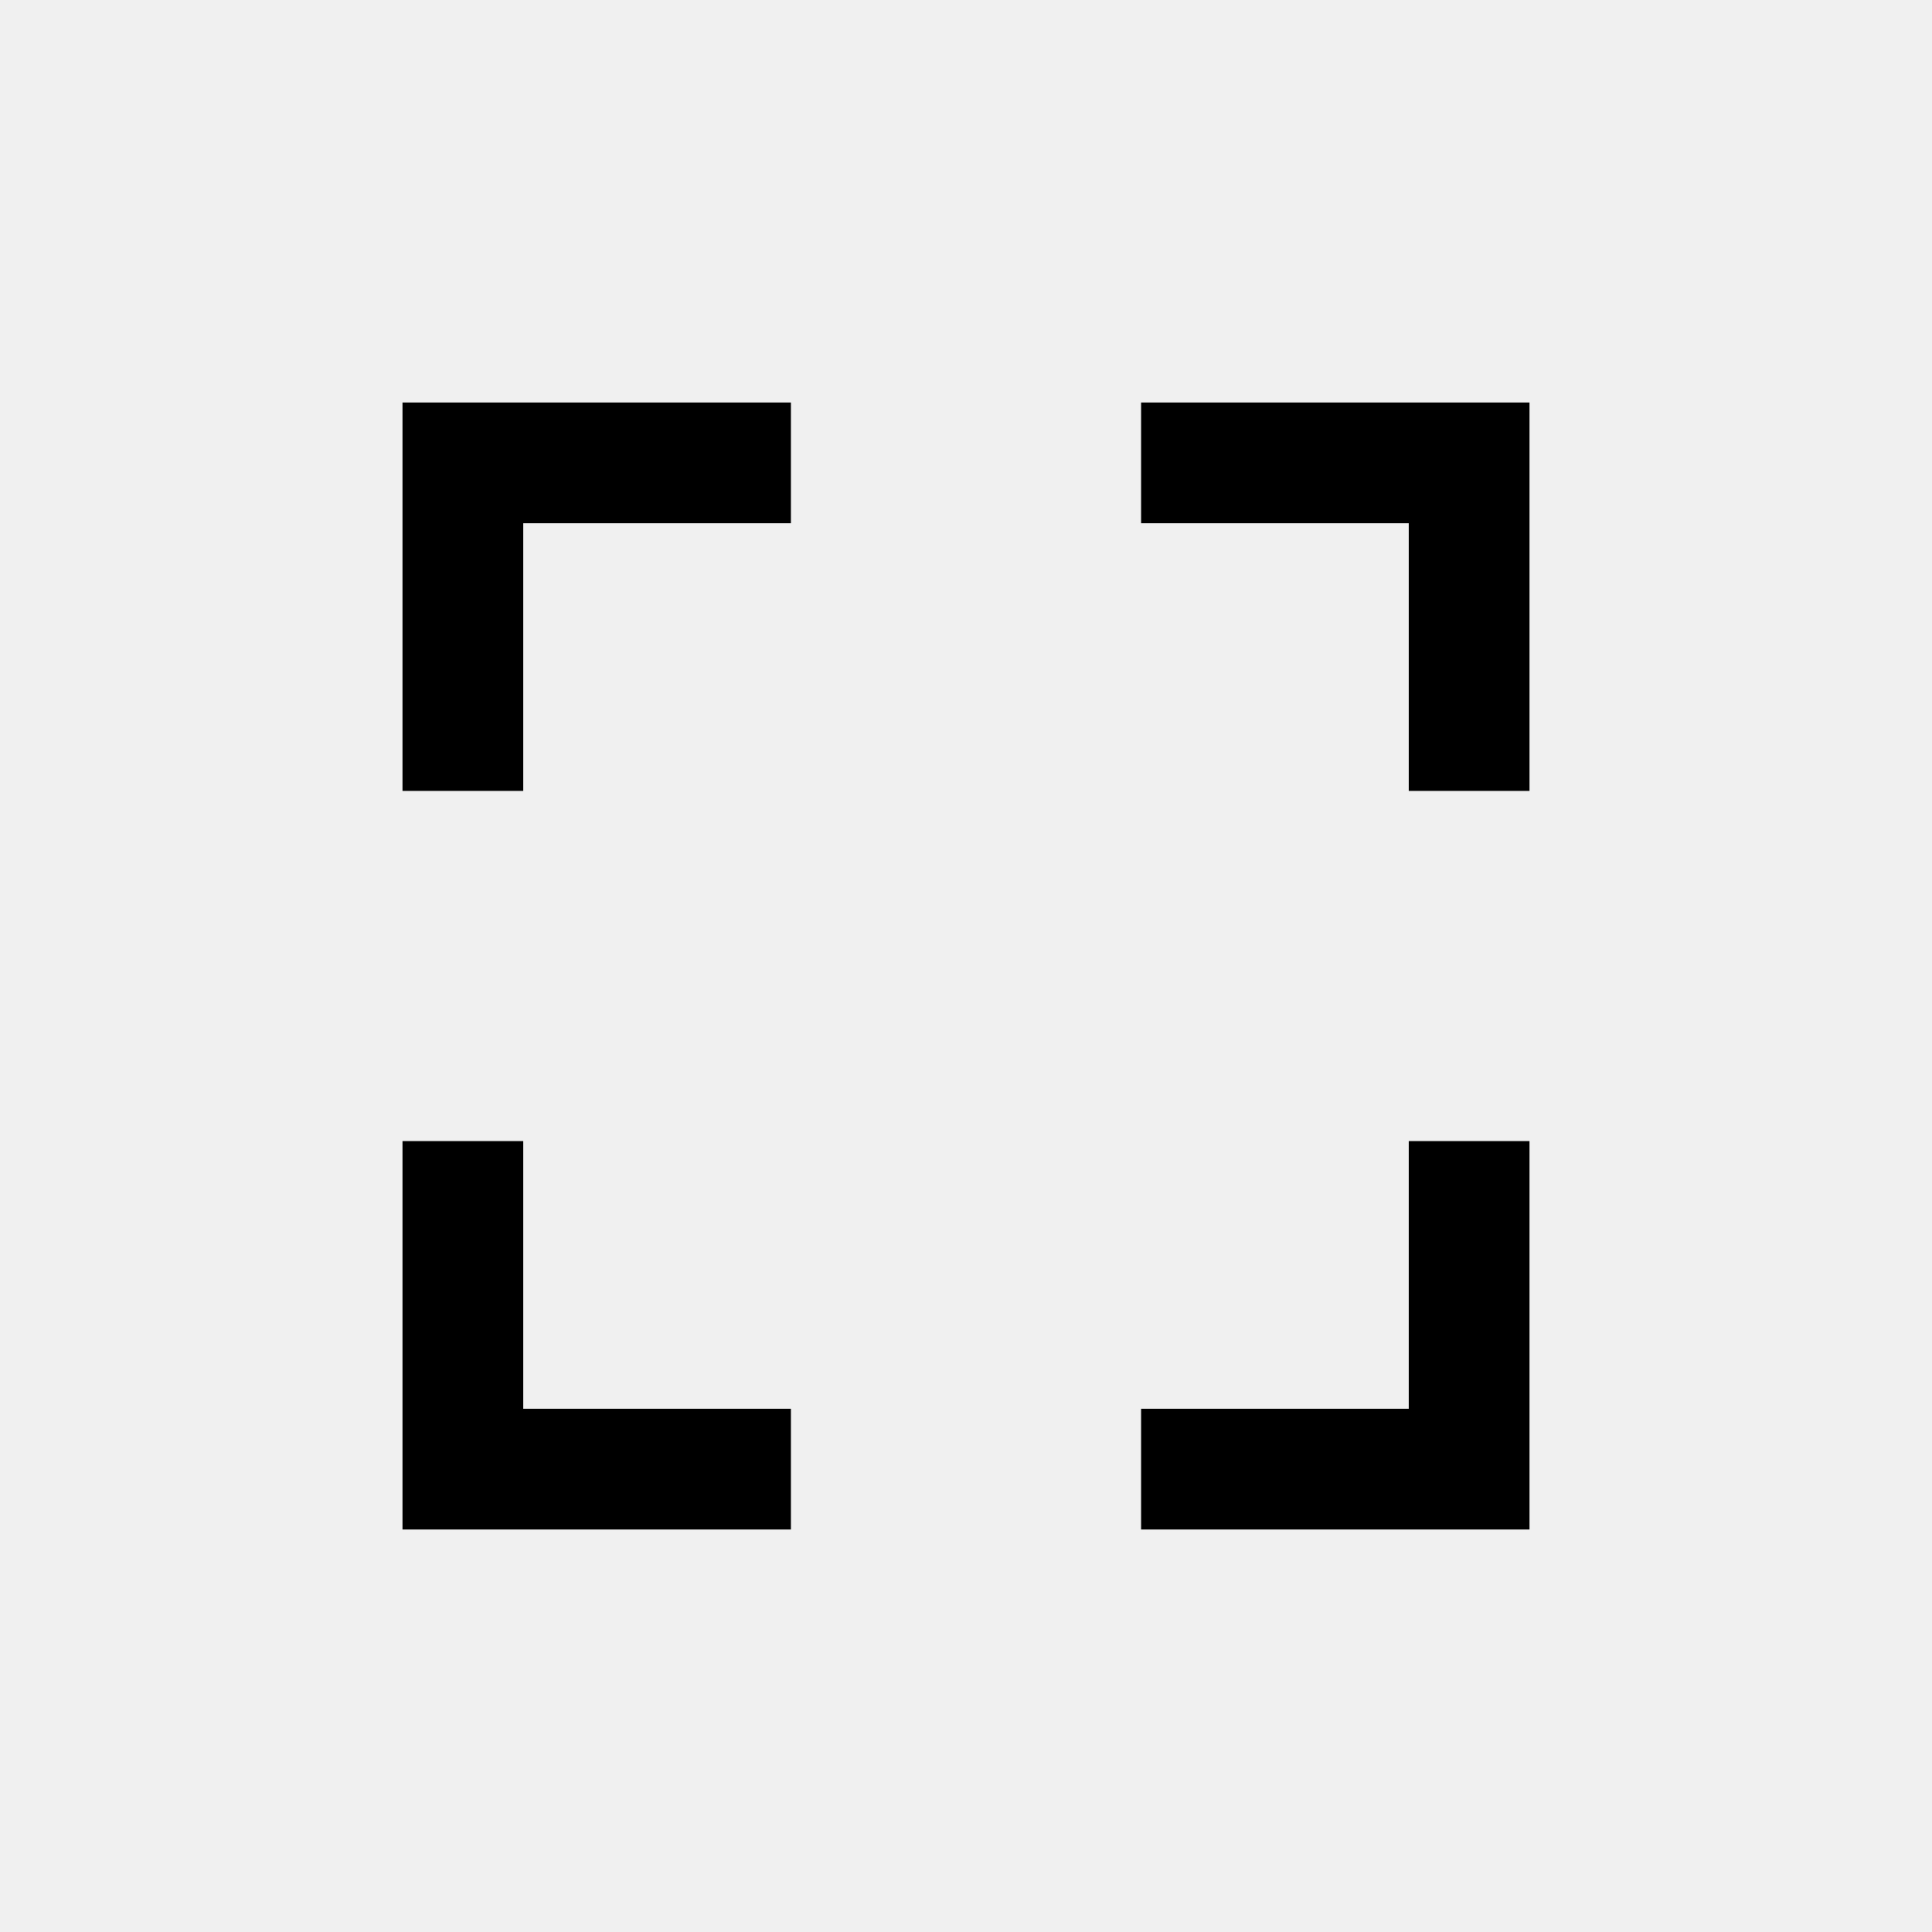
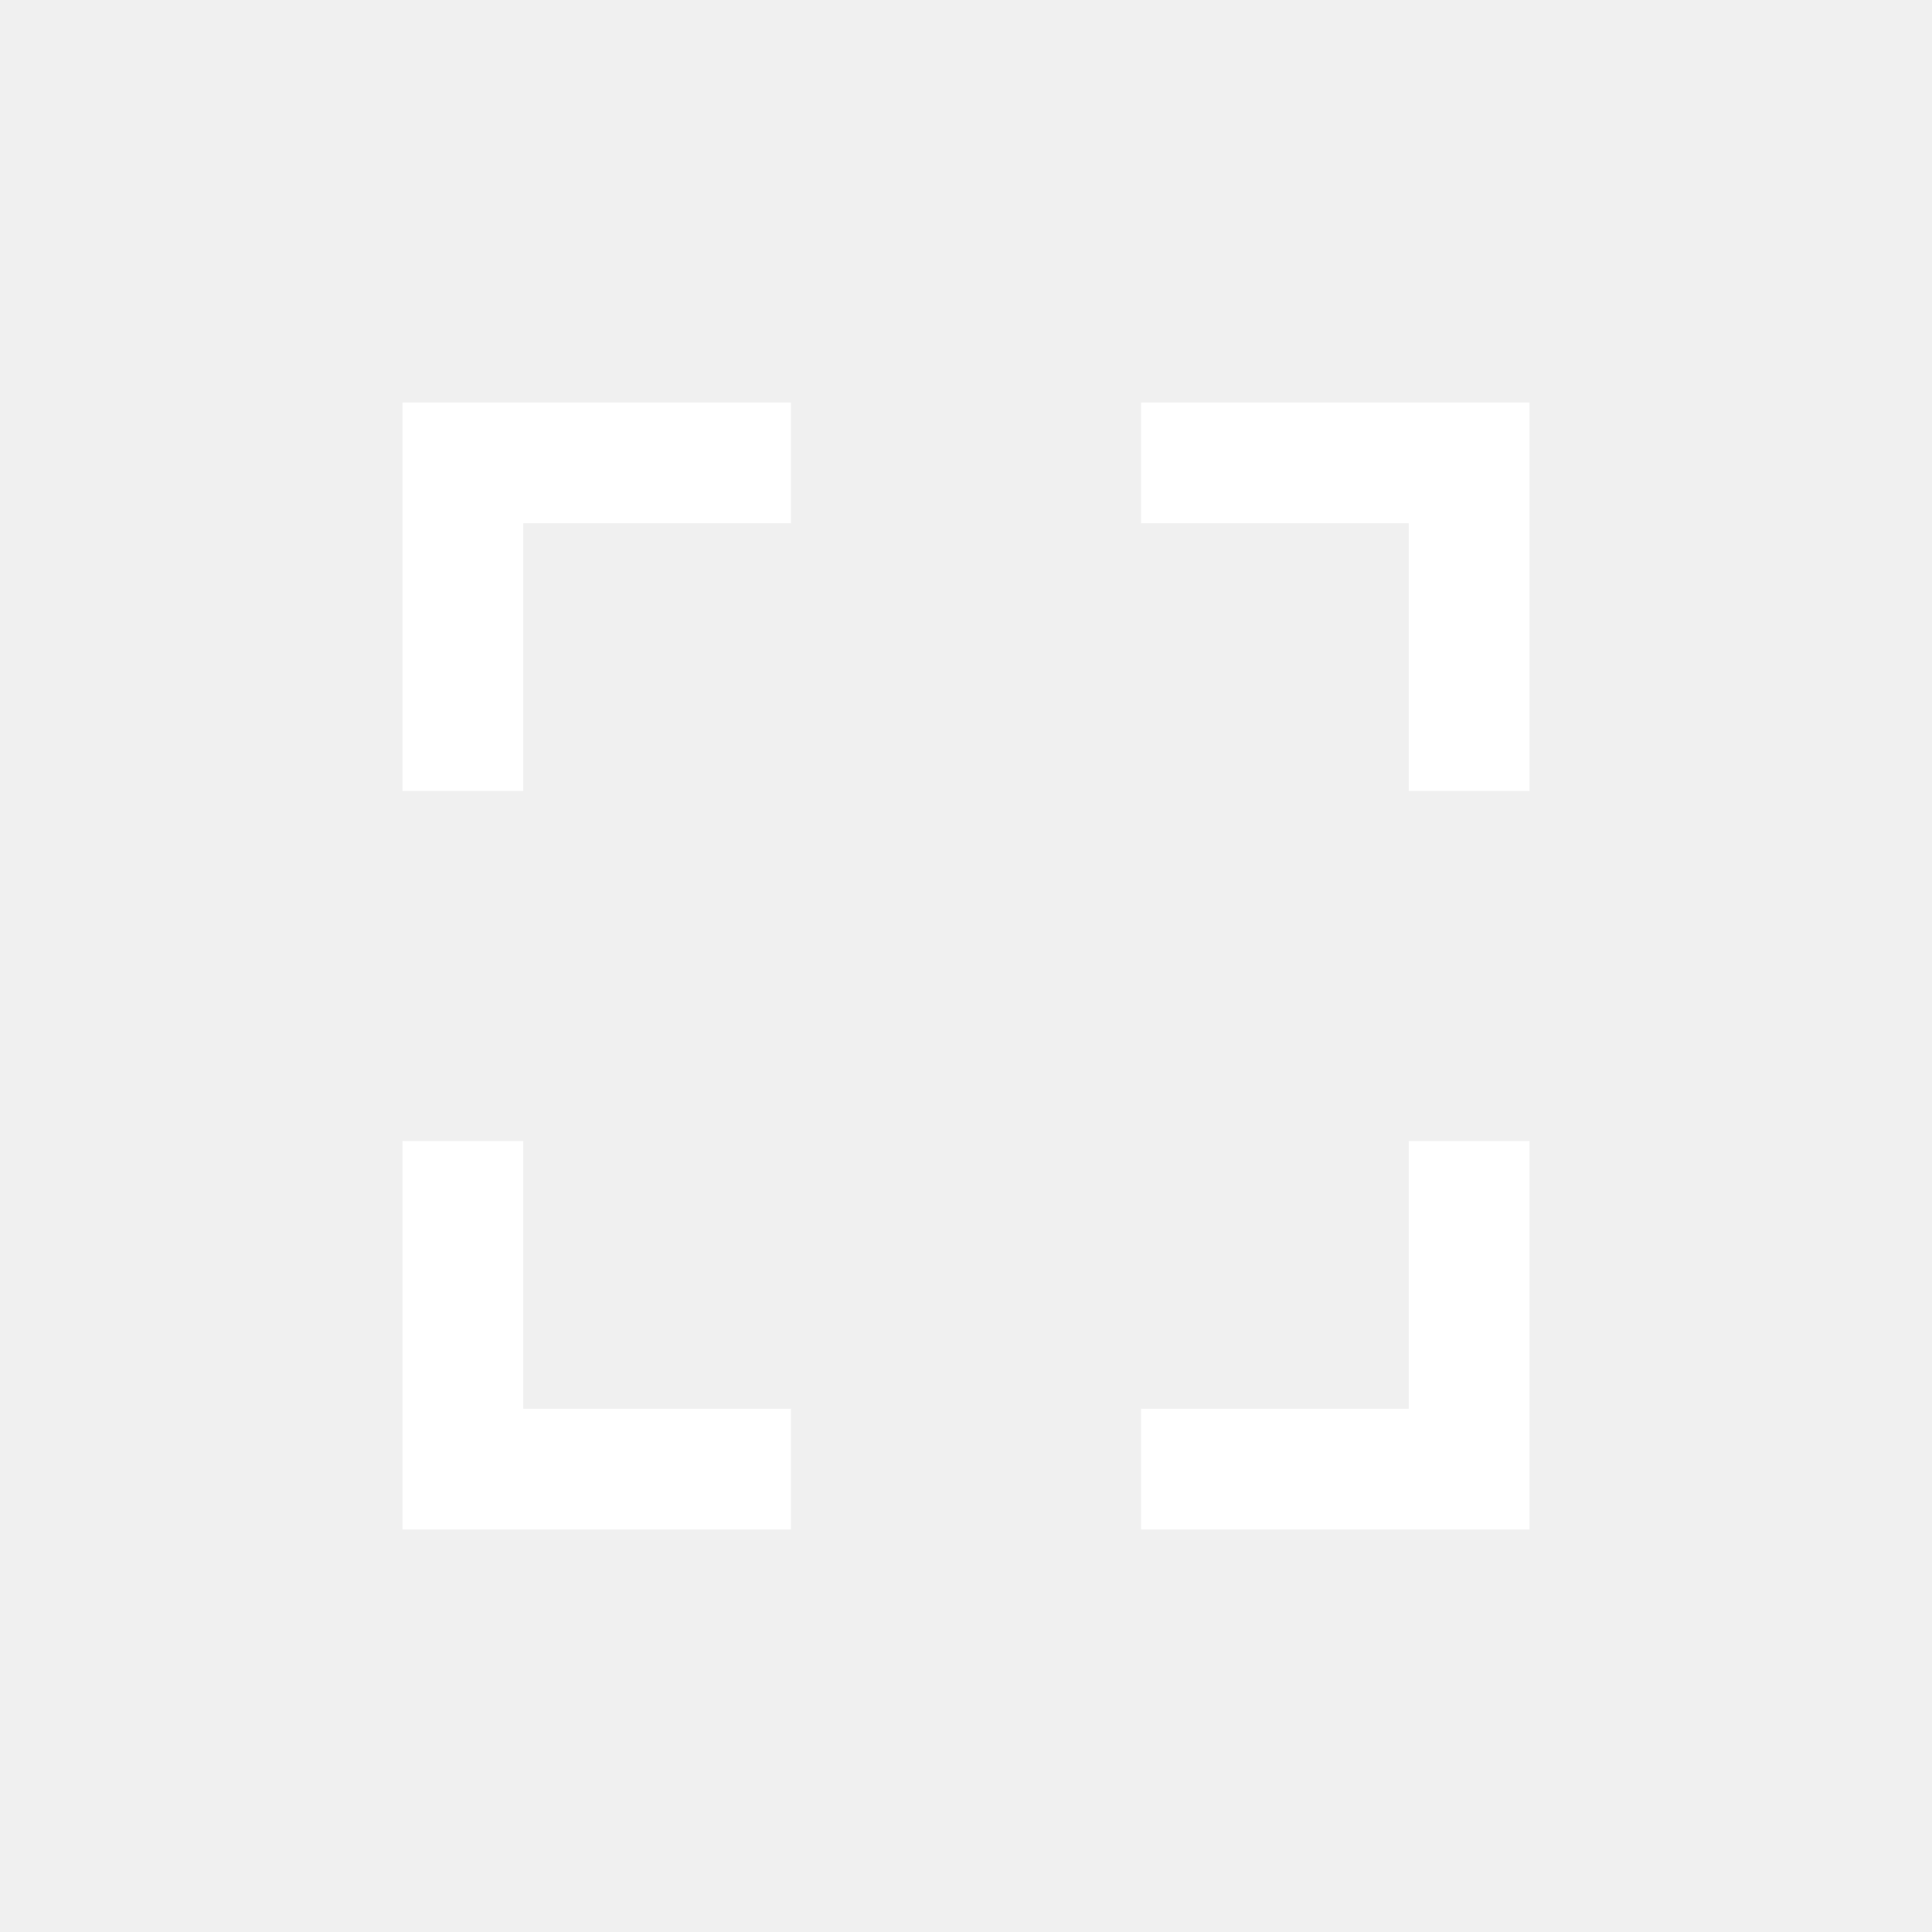
- <svg xmlns="http://www.w3.org/2000/svg" height="48" viewBox="0 96 960 960" width="48">
+ <svg xmlns="http://www.w3.org/2000/svg" fill="white" height="48" viewBox="0 96 960 960" width="48">
  <path d="M200 856V663h60v133h133v60H200Zm0-367V296h193v60H260v133h-60Zm367 367v-60h133V663h60v193H567Zm133-367V356H567v-60h193v193h-60Z" />
</svg>
